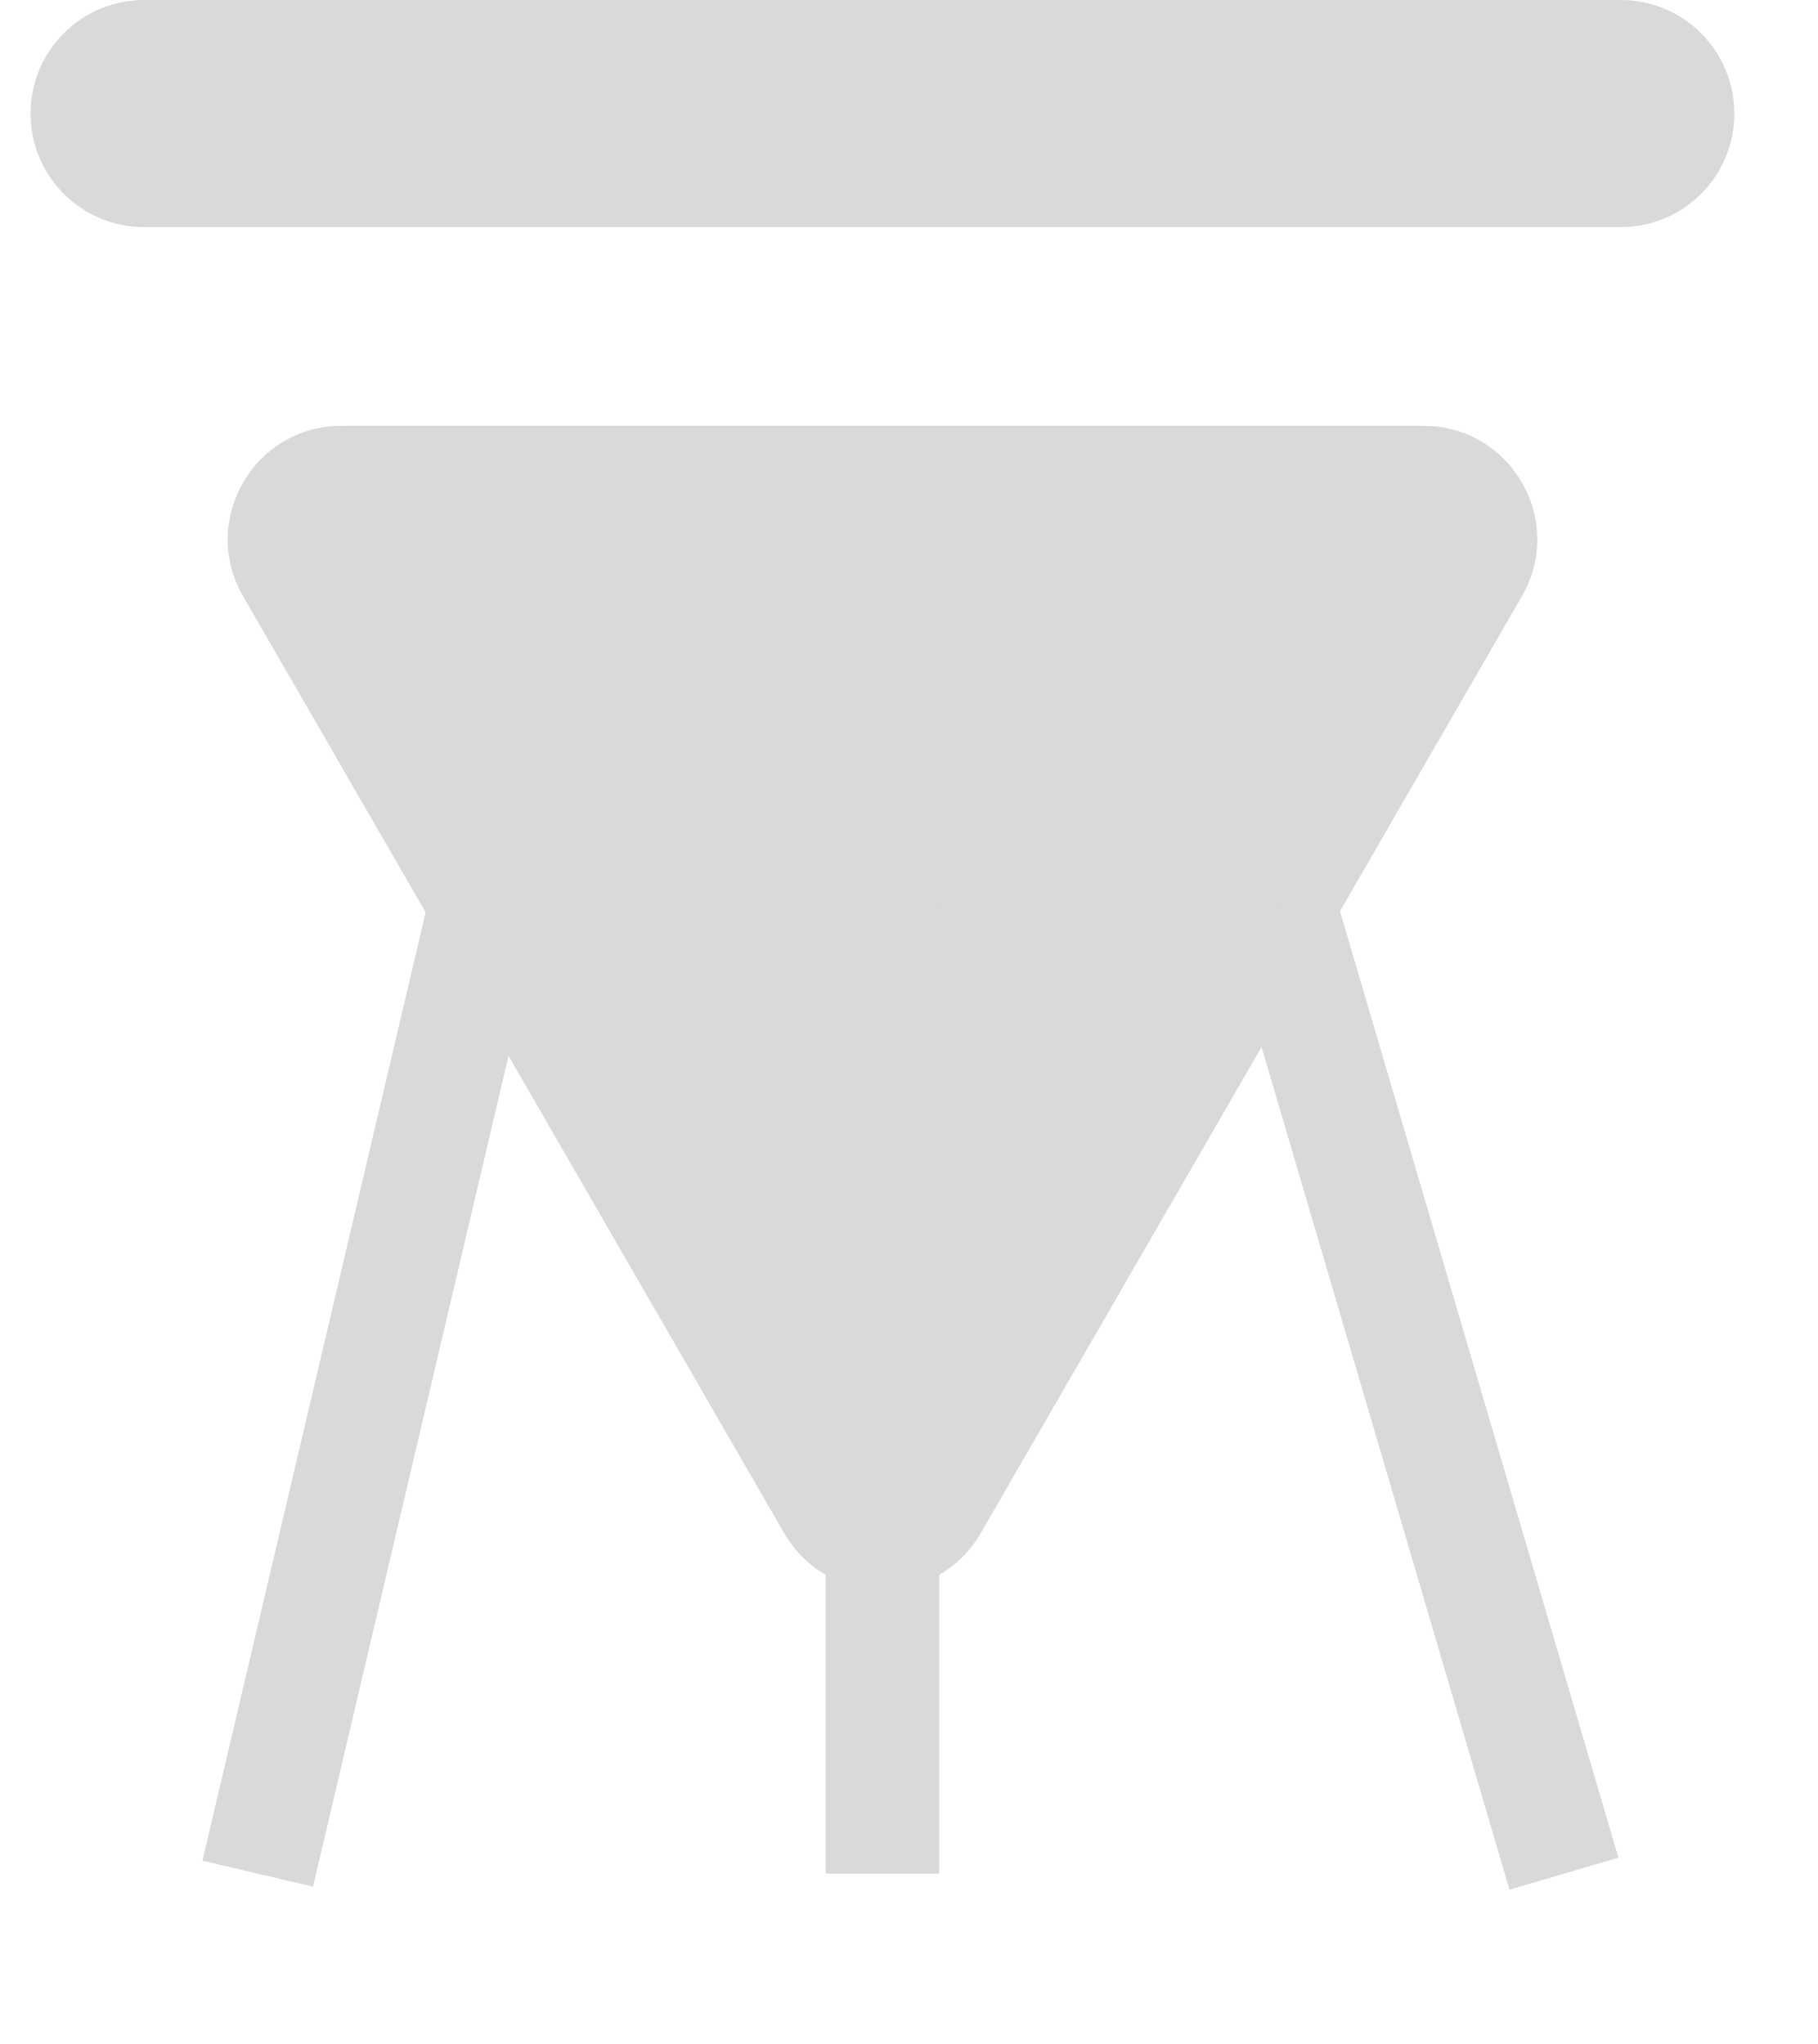
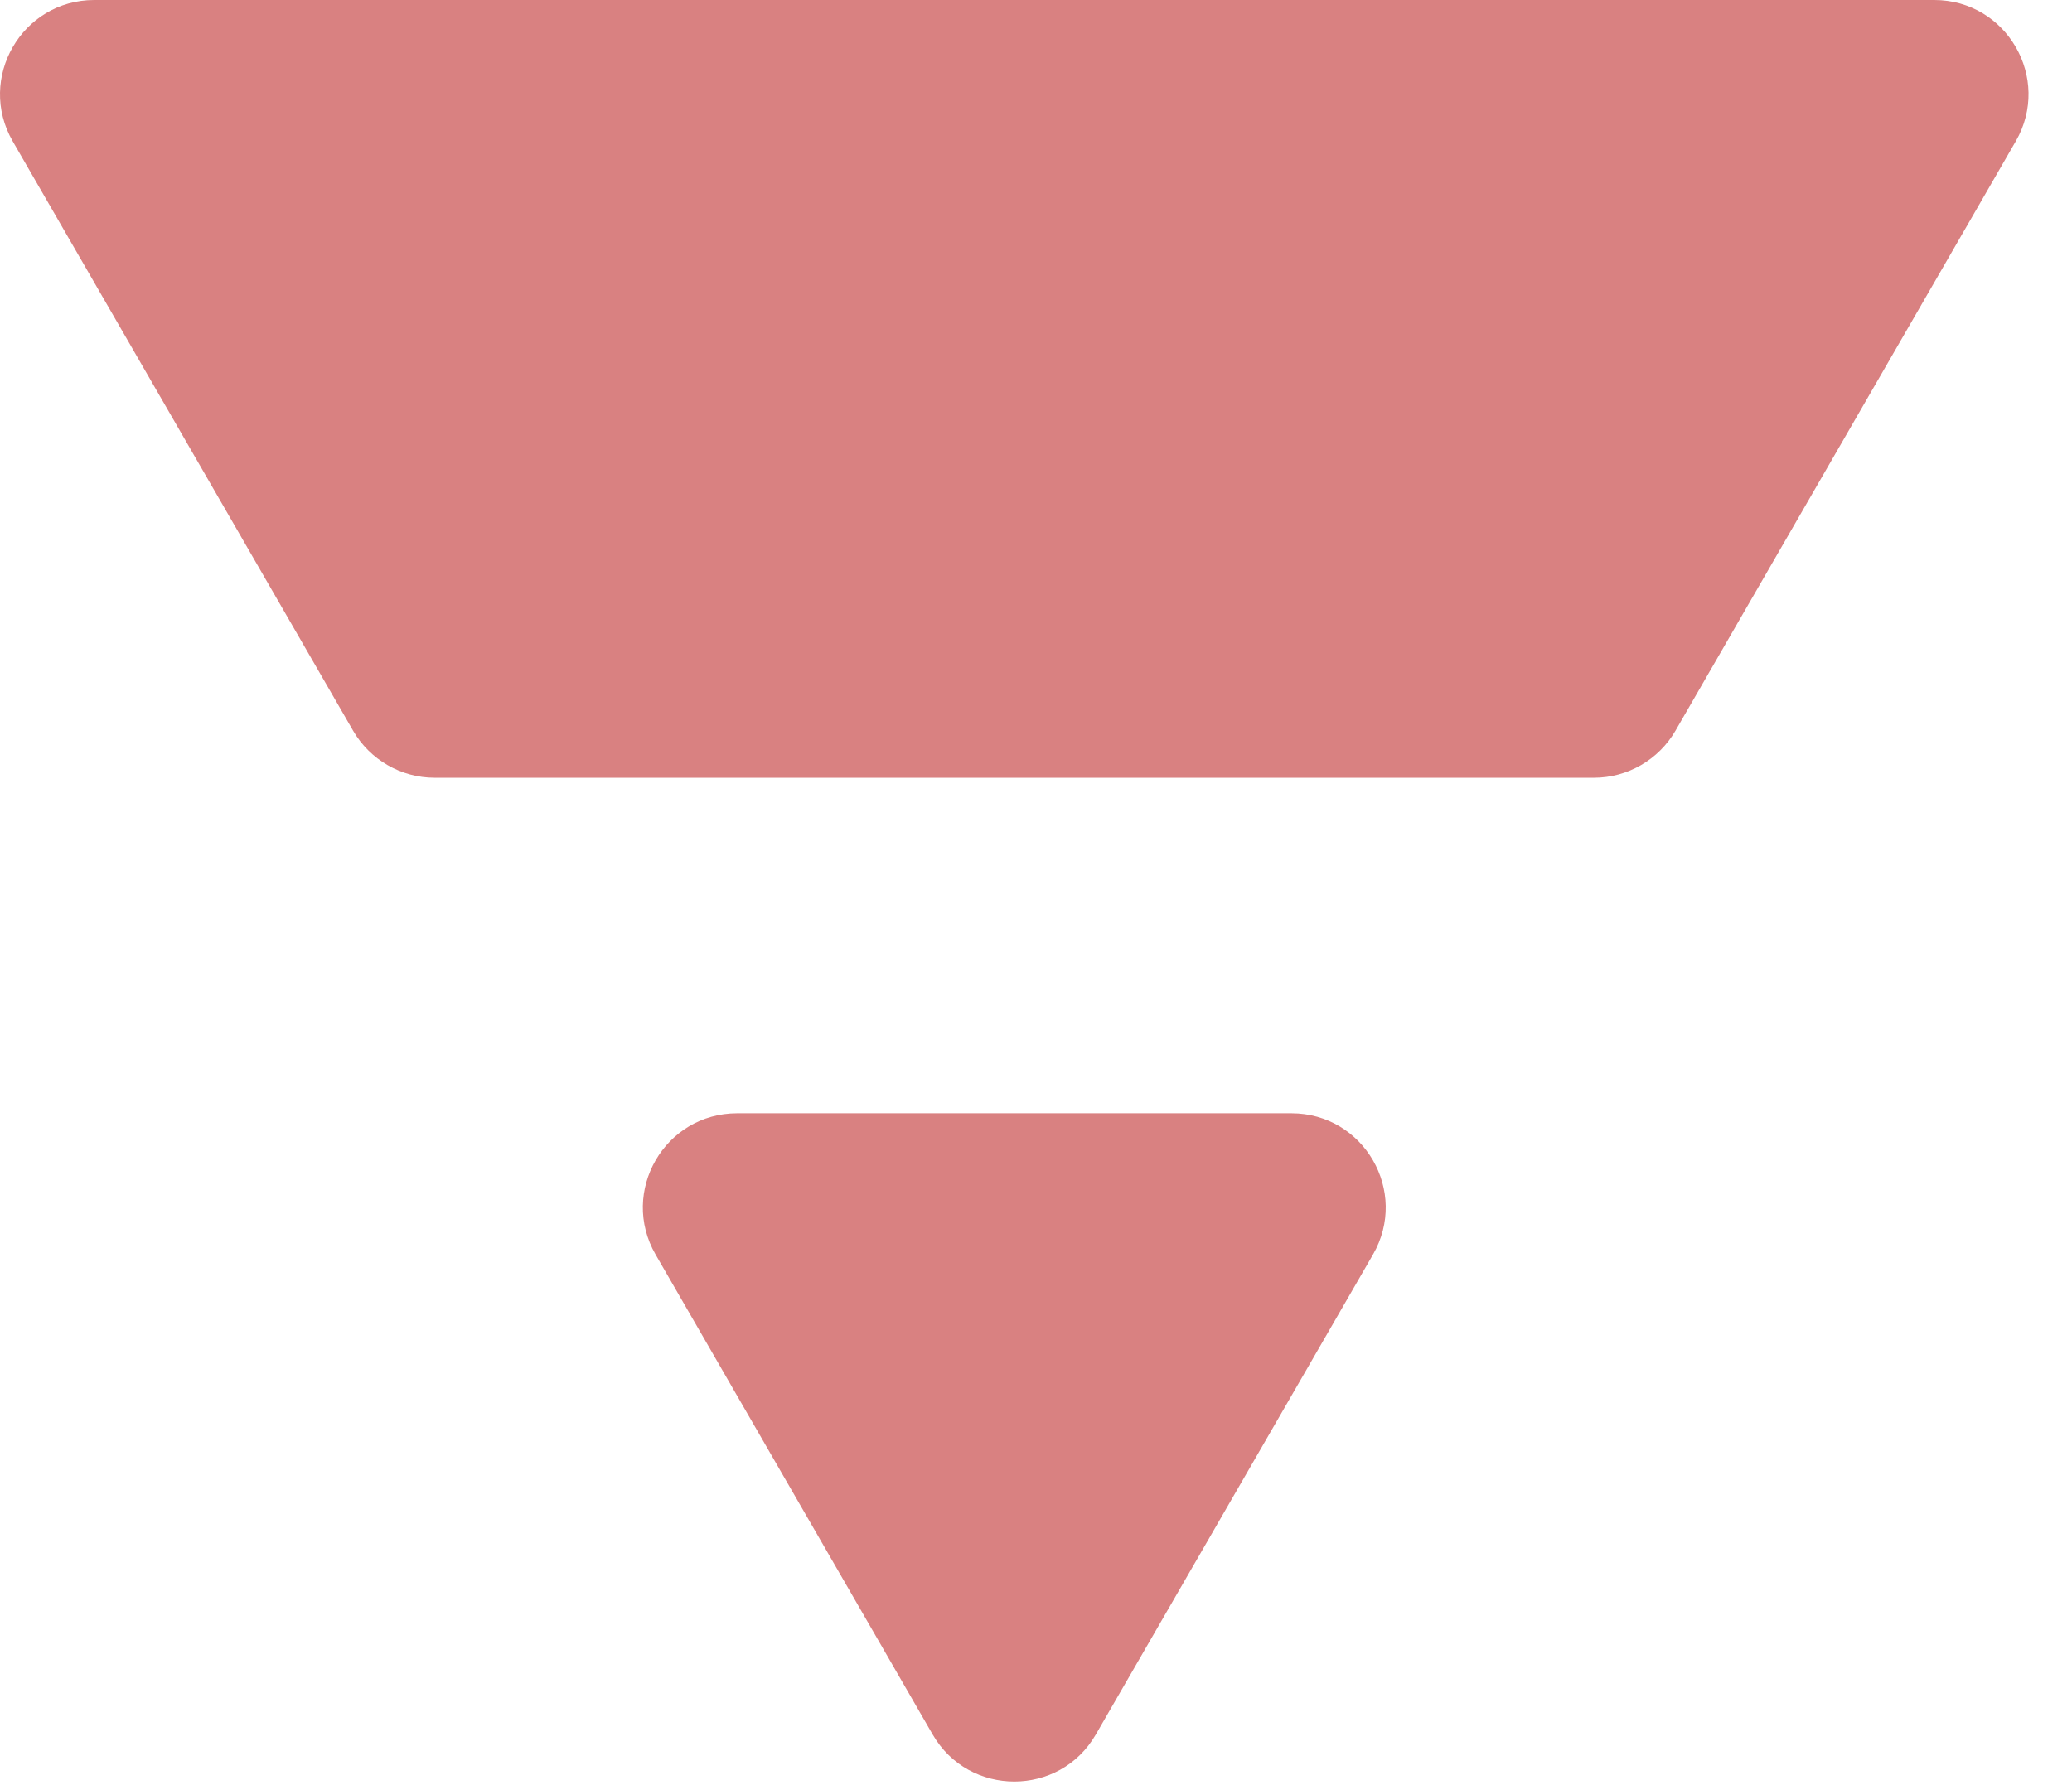
- <svg xmlns="http://www.w3.org/2000/svg" width="16" height="18" viewBox="0 0 16 18" fill="none">
-   <path d="M8.635 13.5C8.251 14.167 7.288 14.167 6.903 13.5L2.14 5.25C1.755 4.583 2.236 3.75 3.006 3.75L12.533 3.75C13.302 3.75 13.784 4.583 13.399 5.25L8.635 13.5Z" fill="#D9D9D9" />
-   <path d="M4.269 8L2.269 16.5M7.769 8V16.5M11.269 8L13.769 16.5" stroke="#D9D9D9" strokeWidth="2" strokeLinecap="round" />
-   <rect x="0.269" width="15" height="2" rx="1" fill="#D9D9D9" />
+ <svg xmlns="http://www.w3.org/2000/svg" width="22" height="19" viewBox="0 0 22 19" fill="none">
+   <path fillRule="evenodd" clipRule="evenodd" d="M7.827 11.822C7.057 11.822 6.576 12.655 6.961 13.322L9.903 18.419C10.288 19.085 11.251 19.085 11.635 18.419L14.578 13.322C14.963 12.655 14.482 11.822 13.712 11.822L7.827 11.822ZM3.749 7.759C3.928 8.068 4.258 8.259 4.615 8.259L16.924 8.259C17.281 8.259 17.611 8.068 17.79 7.759L21.403 1.5C21.788 0.833 21.307 -2.34747e-06 20.537 -2.41477e-06L1.001 -4.12265e-06C0.232 -4.18995e-06 -0.249 0.833 0.135 1.5L3.749 7.759Z" fill="#D98181" />
</svg>
